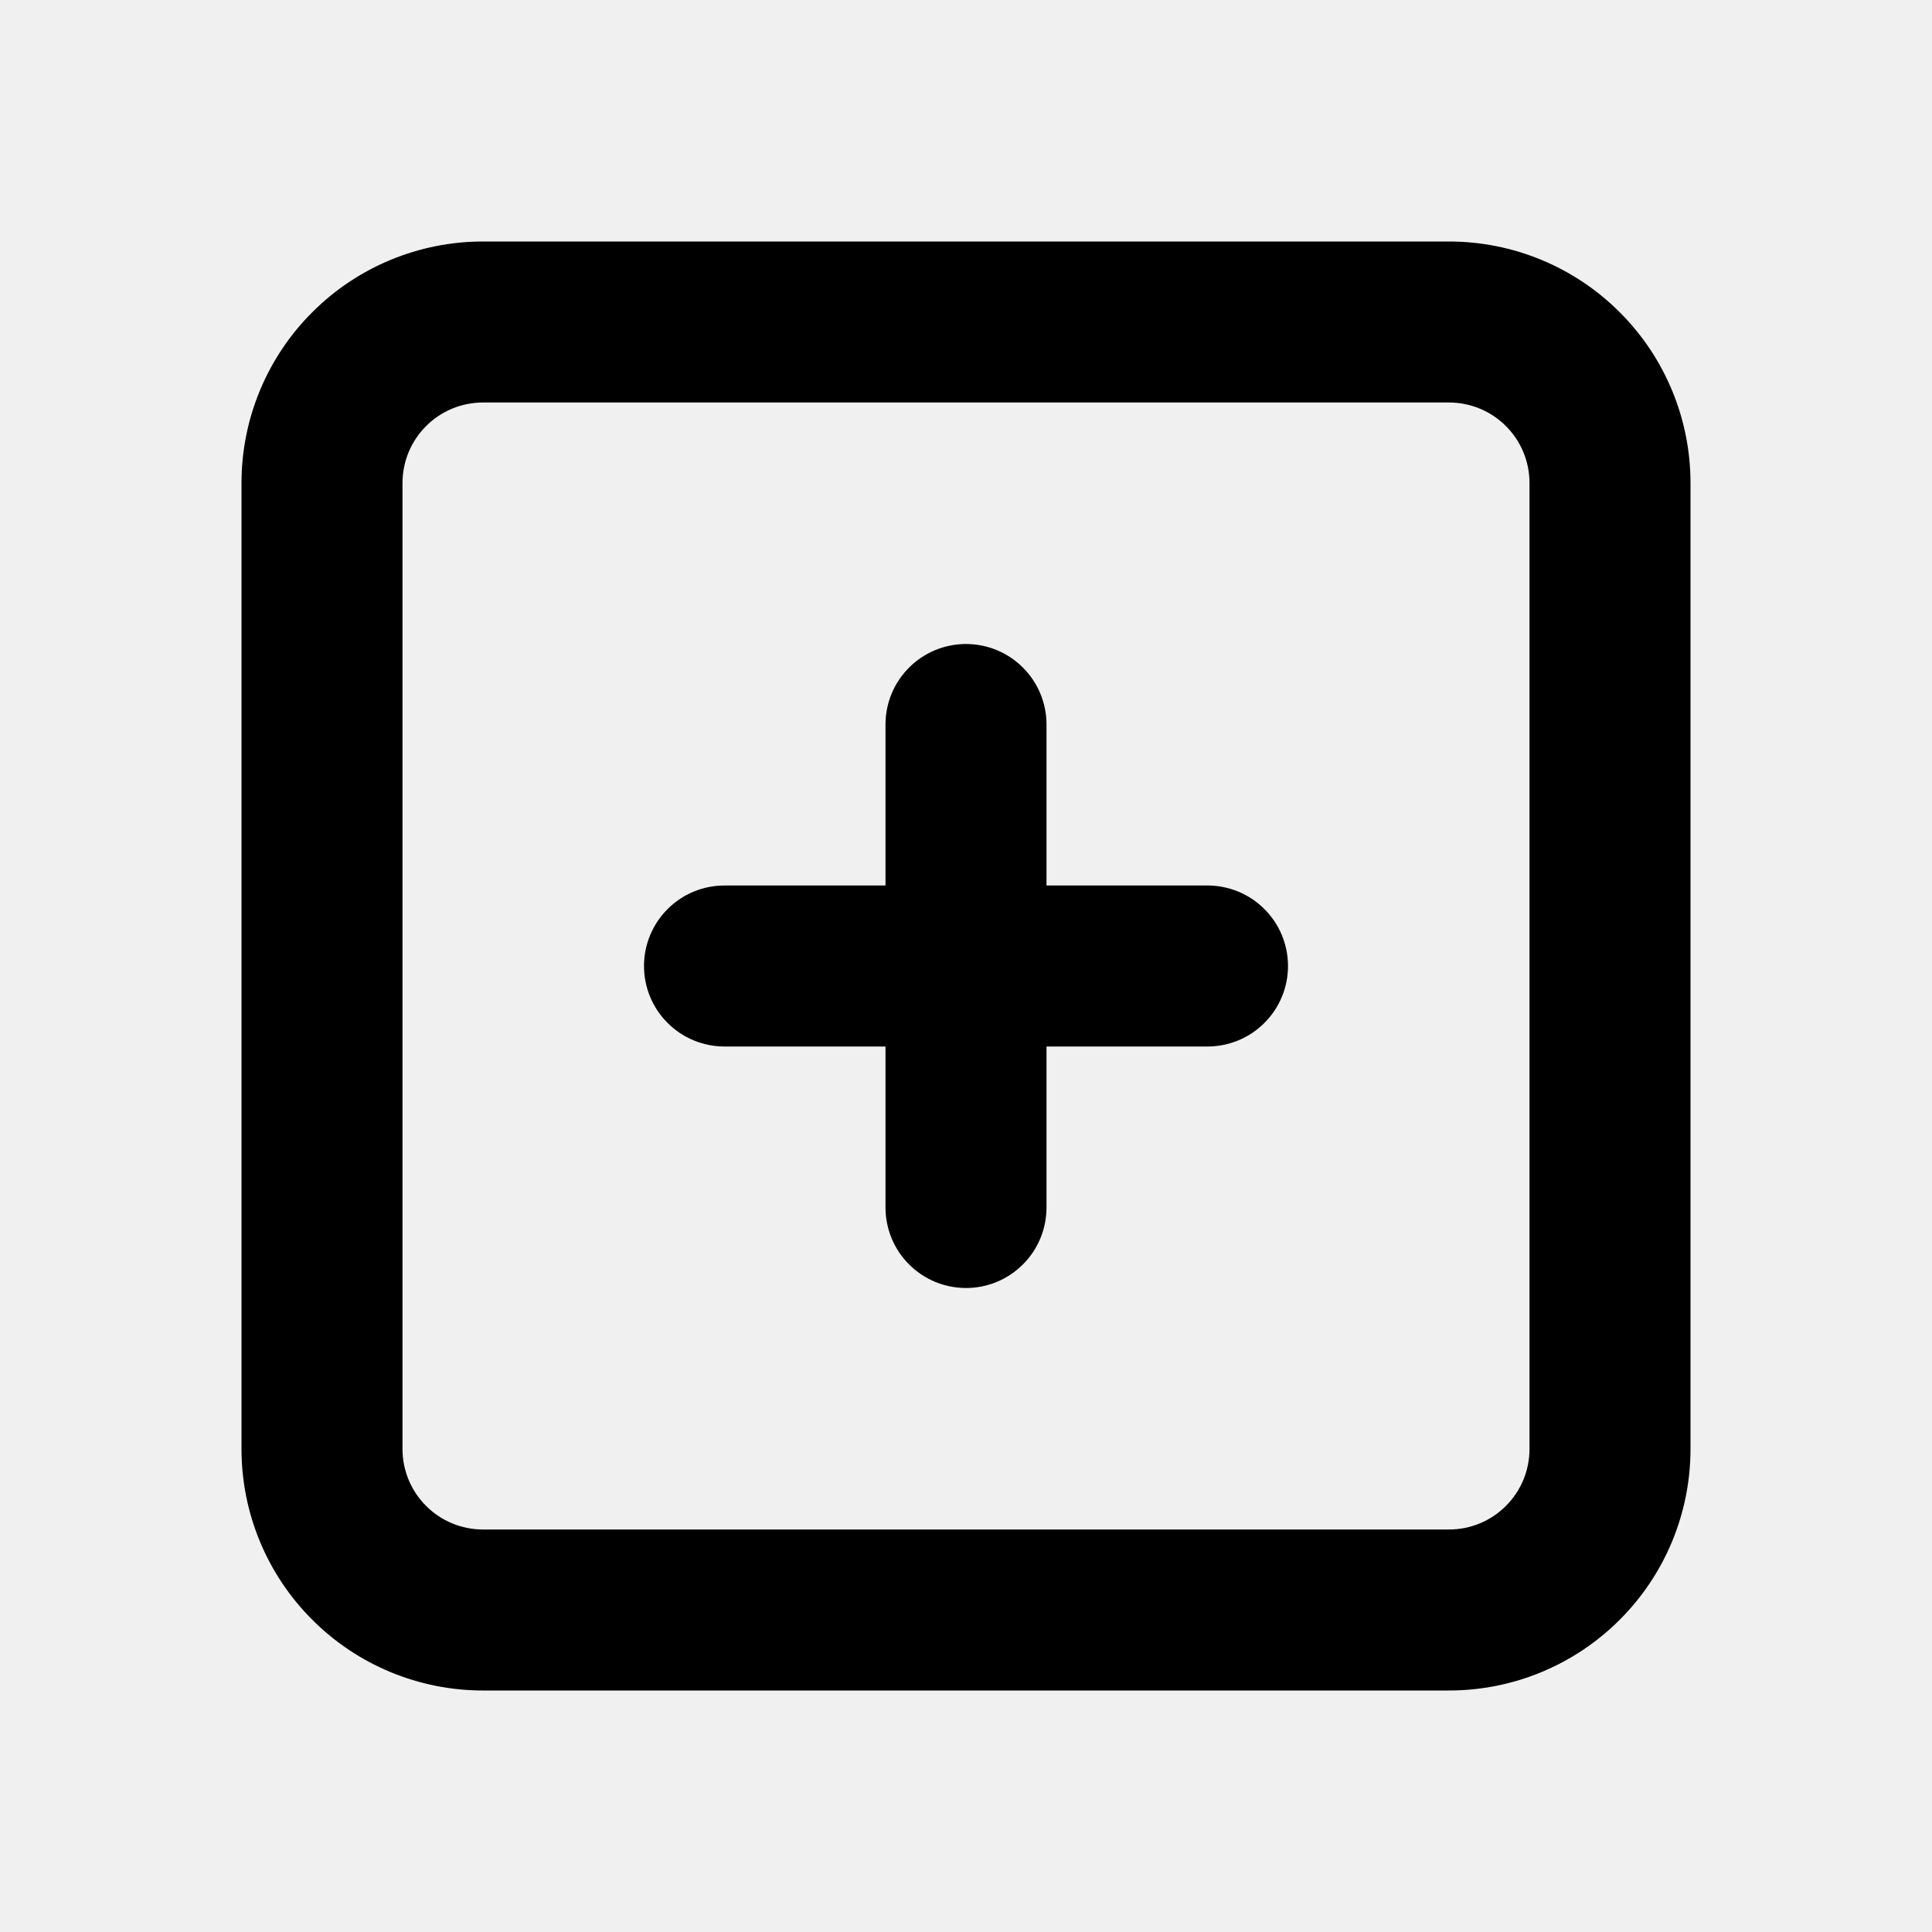
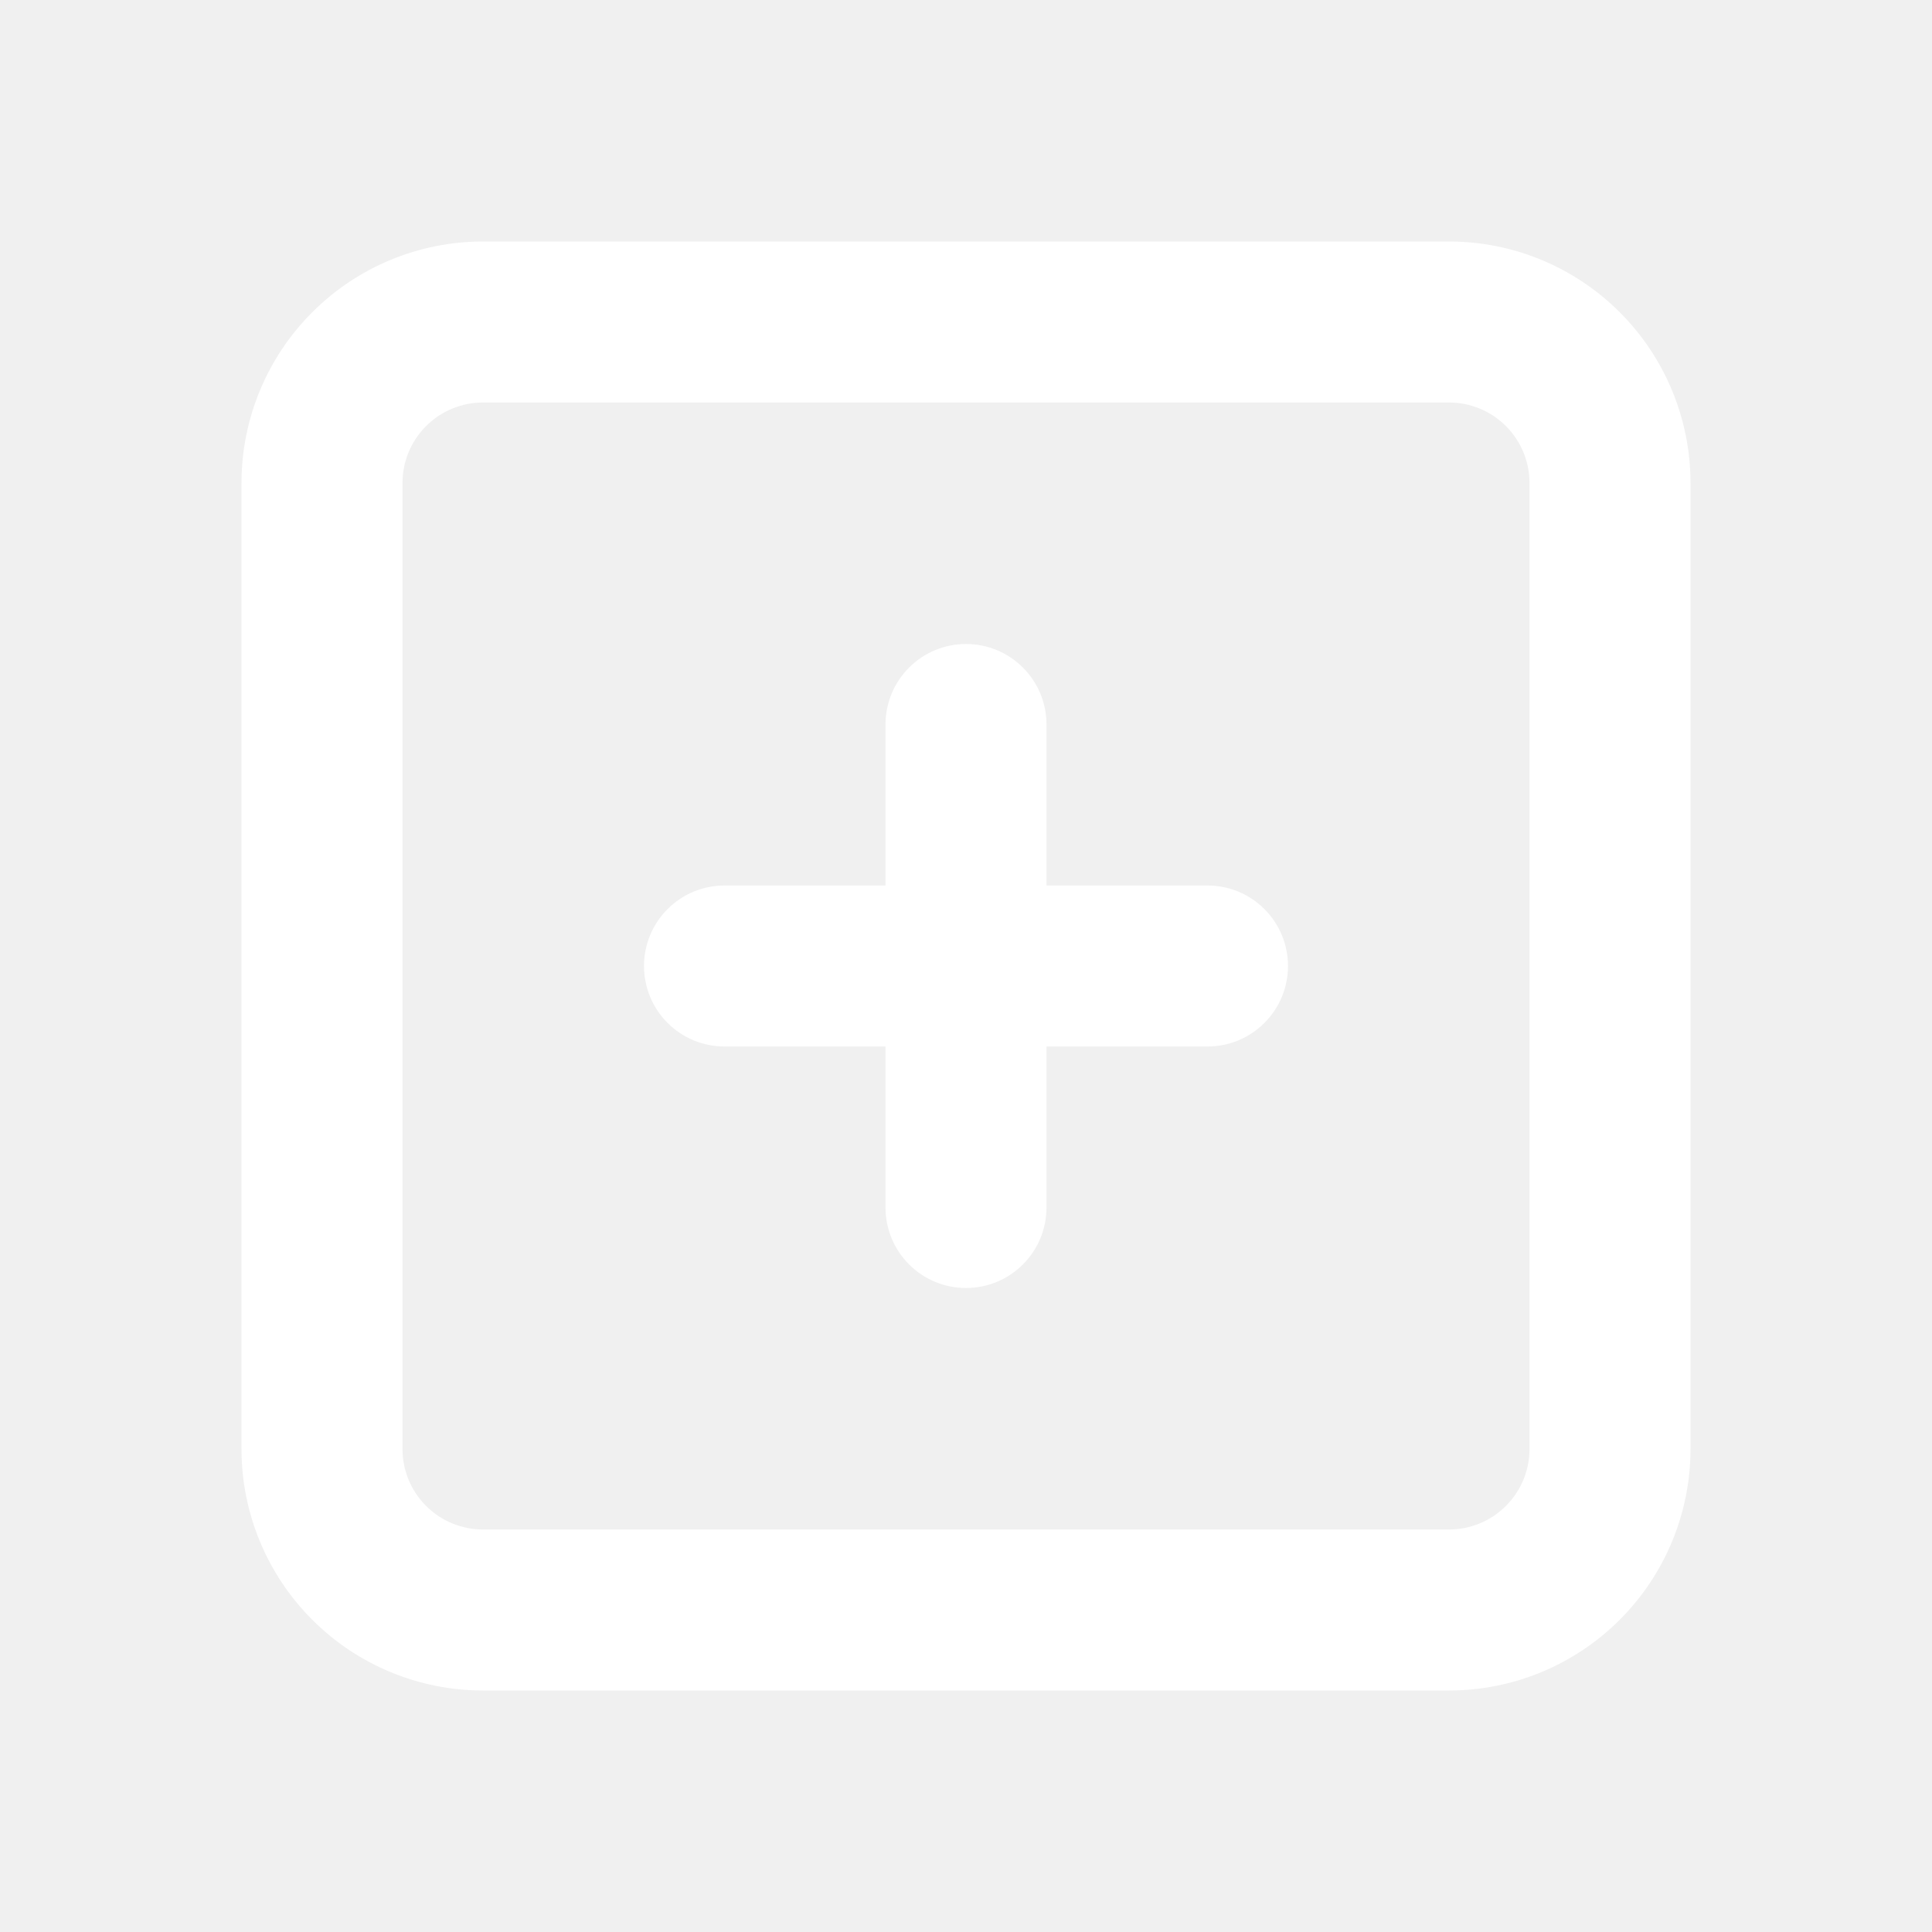
<svg xmlns="http://www.w3.org/2000/svg" width="24" height="24" viewBox="0 0 24 24" fill="none">
  <g clip-path="url(#clip0_301_4459)">
-     <path d="M18 3H6C5.204 3 4.441 3.316 3.879 3.879C3.316 4.441 3 5.204 3 6V18C3 18.796 3.316 19.559 3.879 20.121C4.441 20.684 5.204 21 6 21H18C18.796 21 19.559 20.684 20.121 20.121C20.684 19.559 21 18.796 21 18V6C21 5.204 20.684 4.441 20.121 3.879C19.559 3.316 18.796 3 18 3ZM19 18C19 18.265 18.895 18.52 18.707 18.707C18.52 18.895 18.265 19 18 19H6C5.735 19 5.48 18.895 5.293 18.707C5.105 18.52 5 18.265 5 18V6C5 5.735 5.105 5.48 5.293 5.293C5.48 5.105 5.735 5 6 5H18C18.265 5 18.52 5.105 18.707 5.293C18.895 5.48 19 5.735 19 6V18Z" fill="black" />
-     <path d="M15 11H13V9C13 8.735 12.895 8.48 12.707 8.293C12.52 8.105 12.265 8 12 8C11.735 8 11.48 8.105 11.293 8.293C11.105 8.48 11 8.735 11 9V11H9C8.735 11 8.48 11.105 8.293 11.293C8.105 11.48 8 11.735 8 12C8 12.265 8.105 12.52 8.293 12.707C8.48 12.895 8.735 13 9 13H11V15C11 15.265 11.105 15.52 11.293 15.707C11.48 15.895 11.735 16 12 16C12.265 16 12.52 15.895 12.707 15.707C12.895 15.52 13 15.265 13 15V13H15C15.265 13 15.52 12.895 15.707 12.707C15.895 12.52 16 12.265 16 12C16 11.735 15.895 11.48 15.707 11.293C15.52 11.105 15.265 11 15 11Z" fill="black" />
+     <path d="M18 3H6C5.204 3 4.441 3.316 3.879 3.879C3.316 4.441 3 5.204 3 6V18C3 18.796 3.316 19.559 3.879 20.121C4.441 20.684 5.204 21 6 21H18C18.796 21 19.559 20.684 20.121 20.121C20.684 19.559 21 18.796 21 18V6C21 5.204 20.684 4.441 20.121 3.879C19.559 3.316 18.796 3 18 3ZM19 18C19 18.265 18.895 18.52 18.707 18.707C18.52 18.895 18.265 19 18 19H6C5.735 19 5.48 18.895 5.293 18.707C5.105 18.52 5 18.265 5 18V6C5 5.735 5.105 5.48 5.293 5.293C5.48 5.105 5.735 5 6 5H18C18.265 5 18.52 5.105 18.707 5.293C18.895 5.48 19 5.735 19 6V18Z" fill="white" />
+     <path d="M15 11H13V9C13 8.735 12.895 8.48 12.707 8.293C12.52 8.105 12.265 8 12 8C11.735 8 11.48 8.105 11.293 8.293C11.105 8.48 11 8.735 11 9V11H9C8.735 11 8.48 11.105 8.293 11.293C8.105 11.48 8 11.735 8 12C8 12.265 8.105 12.52 8.293 12.707C8.48 12.895 8.735 13 9 13H11V15C11 15.265 11.105 15.52 11.293 15.707C11.48 15.895 11.735 16 12 16C12.265 16 12.52 15.895 12.707 15.707C12.895 15.52 13 15.265 13 15V13H15C15.265 13 15.52 12.895 15.707 12.707C15.895 12.52 16 12.265 16 12C16 11.735 15.895 11.48 15.707 11.293C15.52 11.105 15.265 11 15 11Z" fill="white" />
  </g>
  <defs>
    <clipPath id="clip0_301_4459">
      <rect width="24" height="24" fill="white" />
    </clipPath>
  </defs>
</svg>
